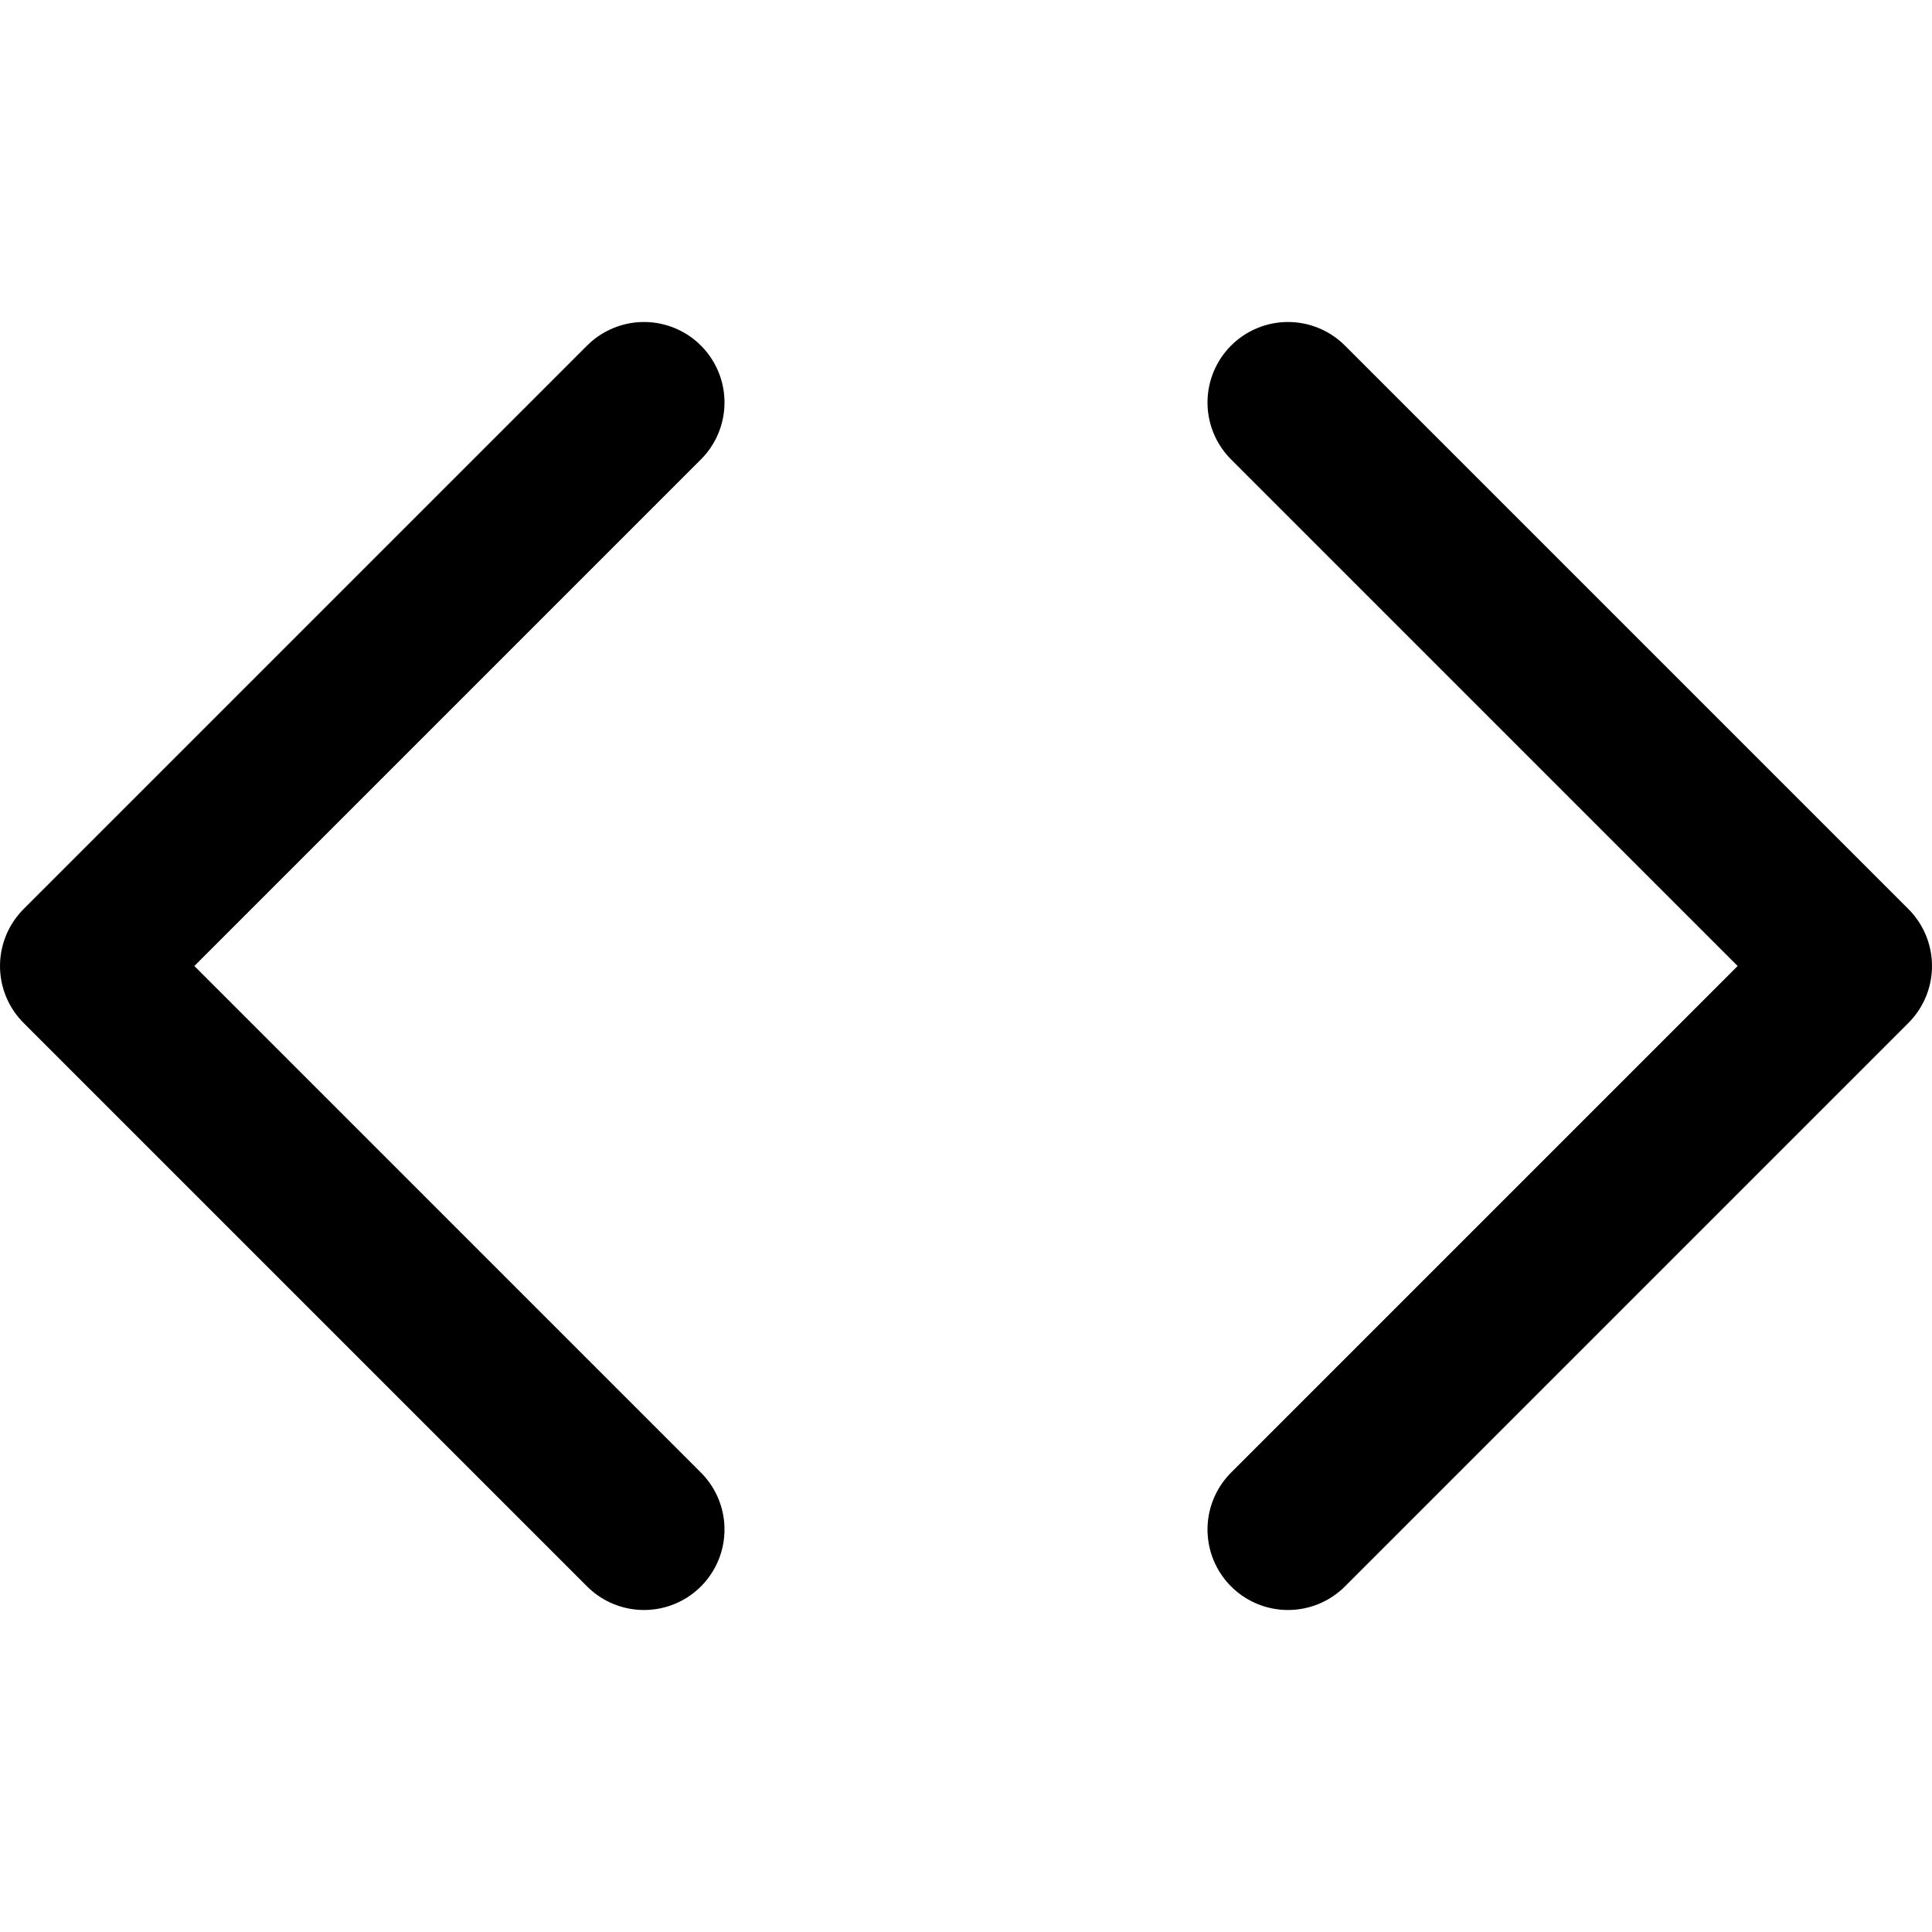
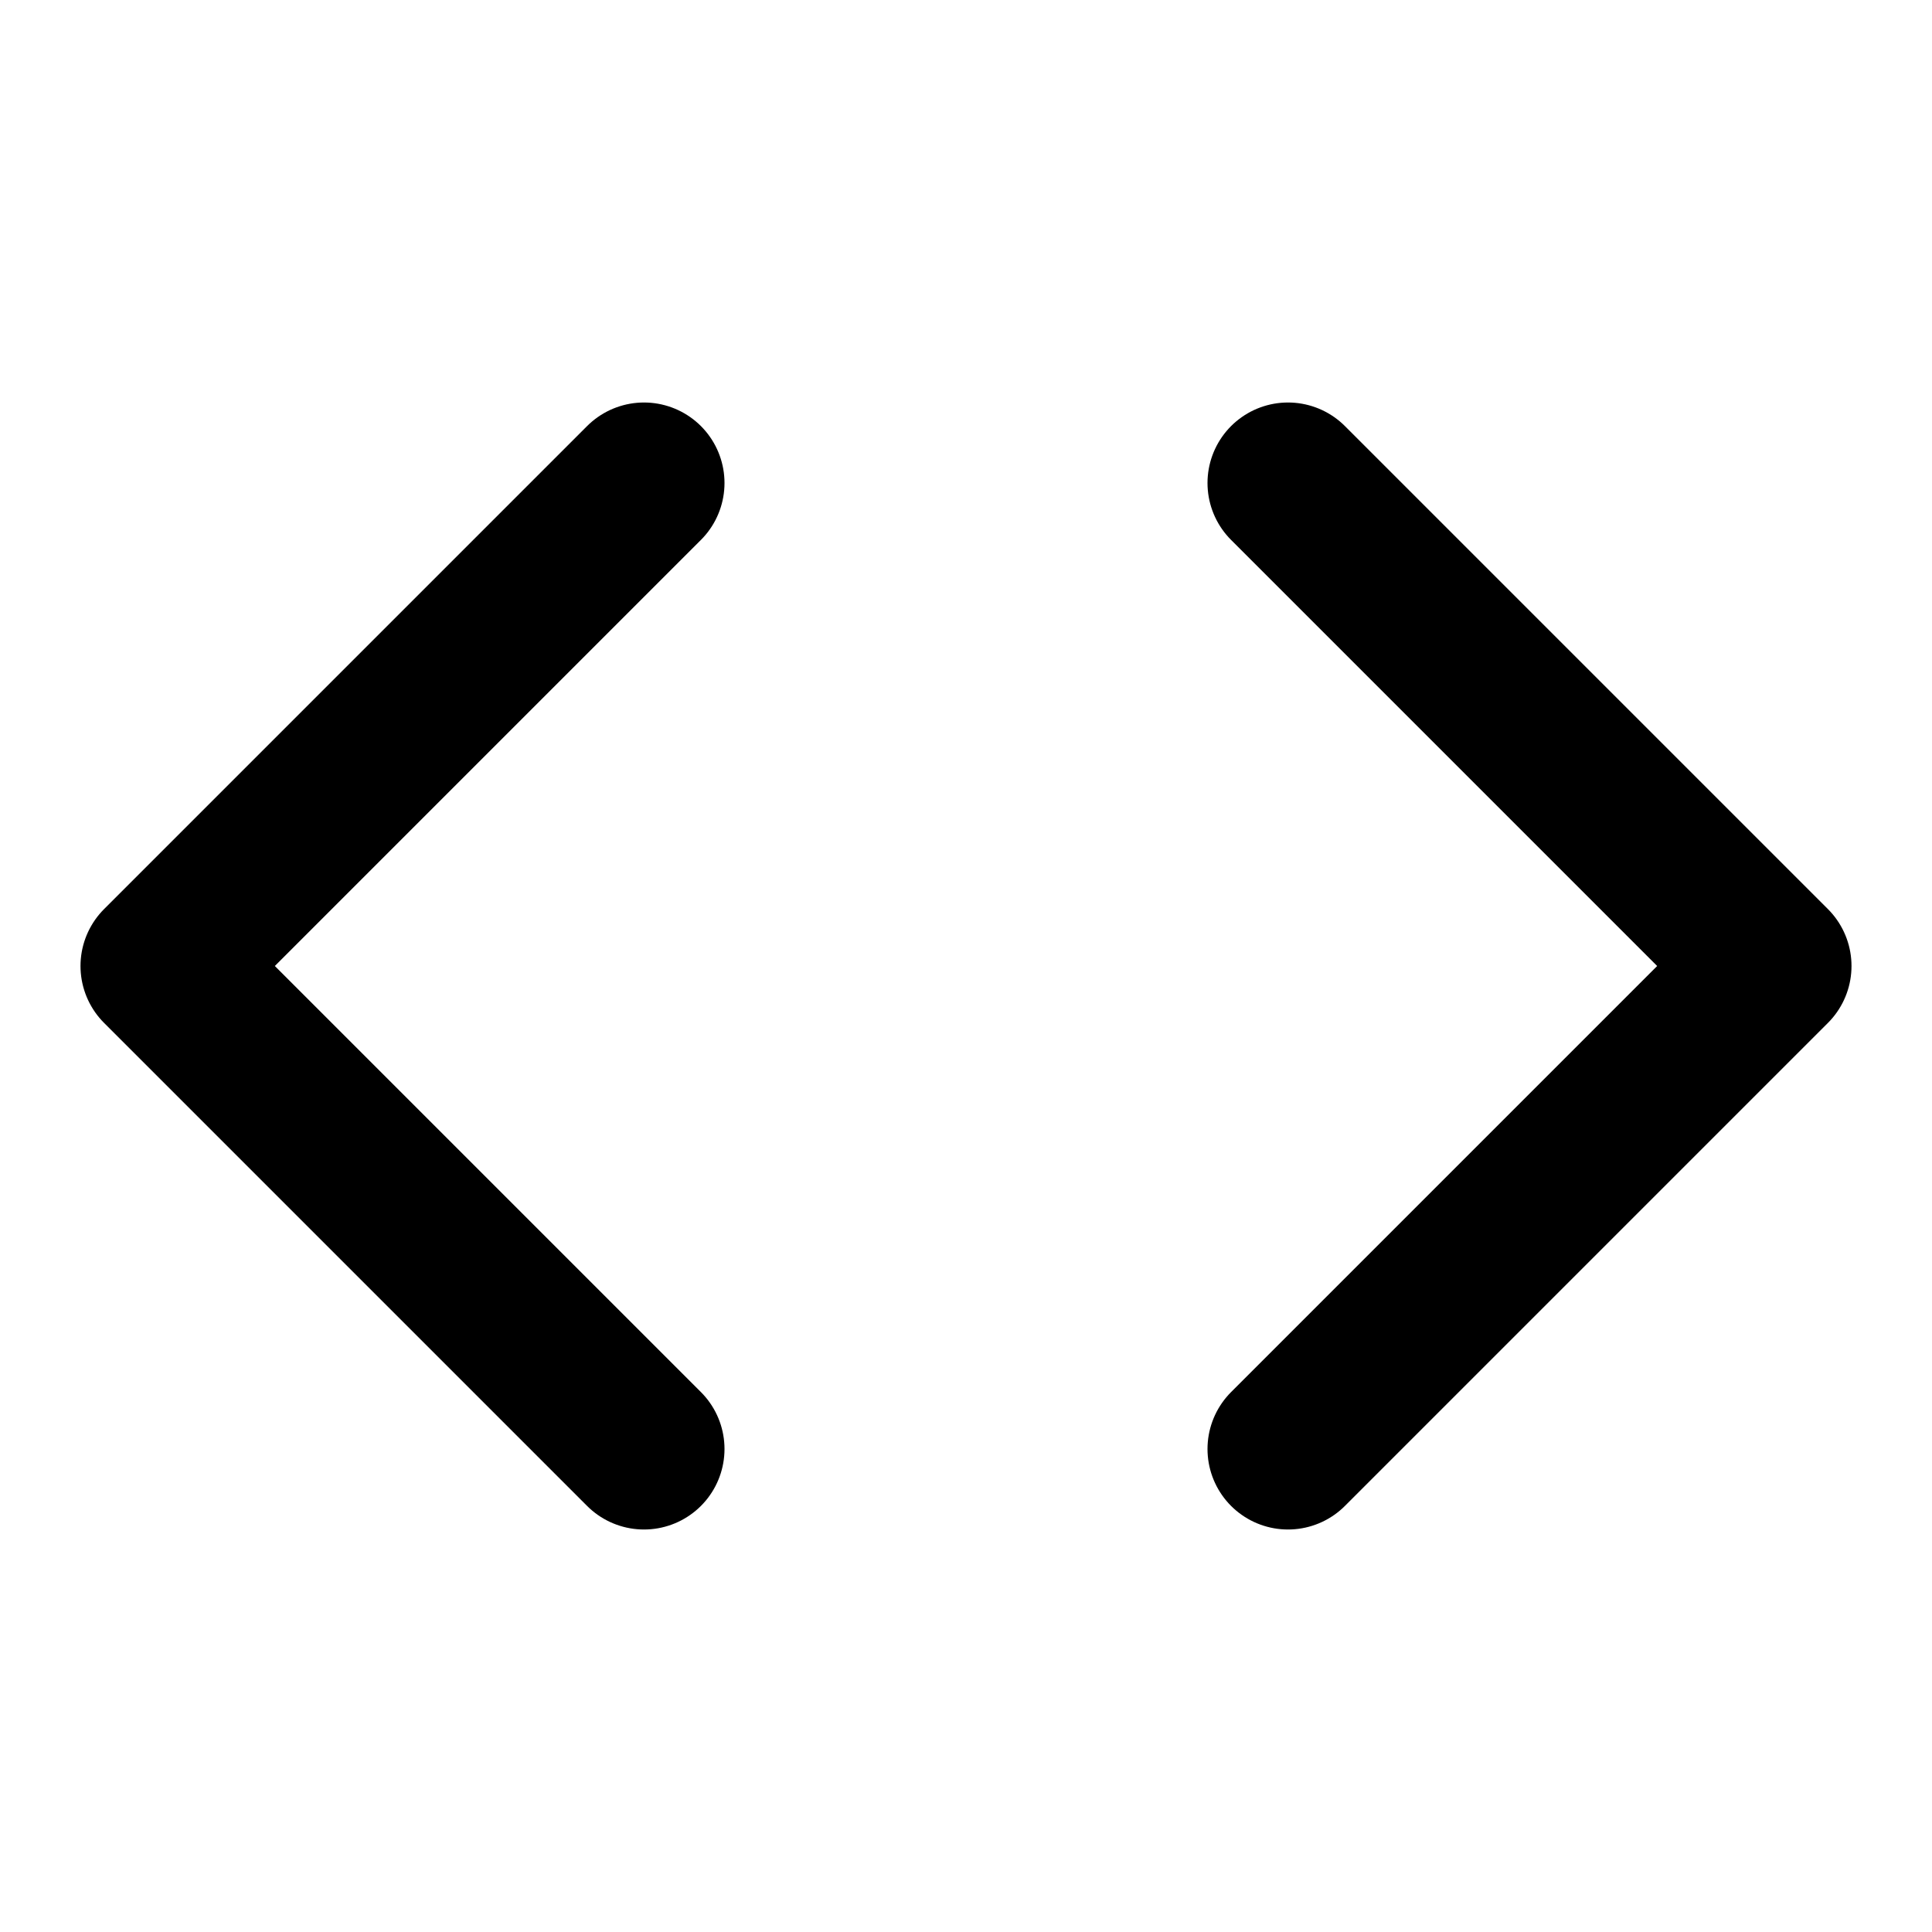
<svg xmlns="http://www.w3.org/2000/svg" class="i i-code" viewBox="0 0 24 24" fill="none" stroke="currentColor" stroke-width="2" stroke-linecap="round" stroke-linejoin="round">
-   <path d="m16 19 7-7-7-7M8 5l-7 7 7 7" />
+   <path d="m8 18-6-6 6-6m8 0 6 6-6 6" />
</svg>
